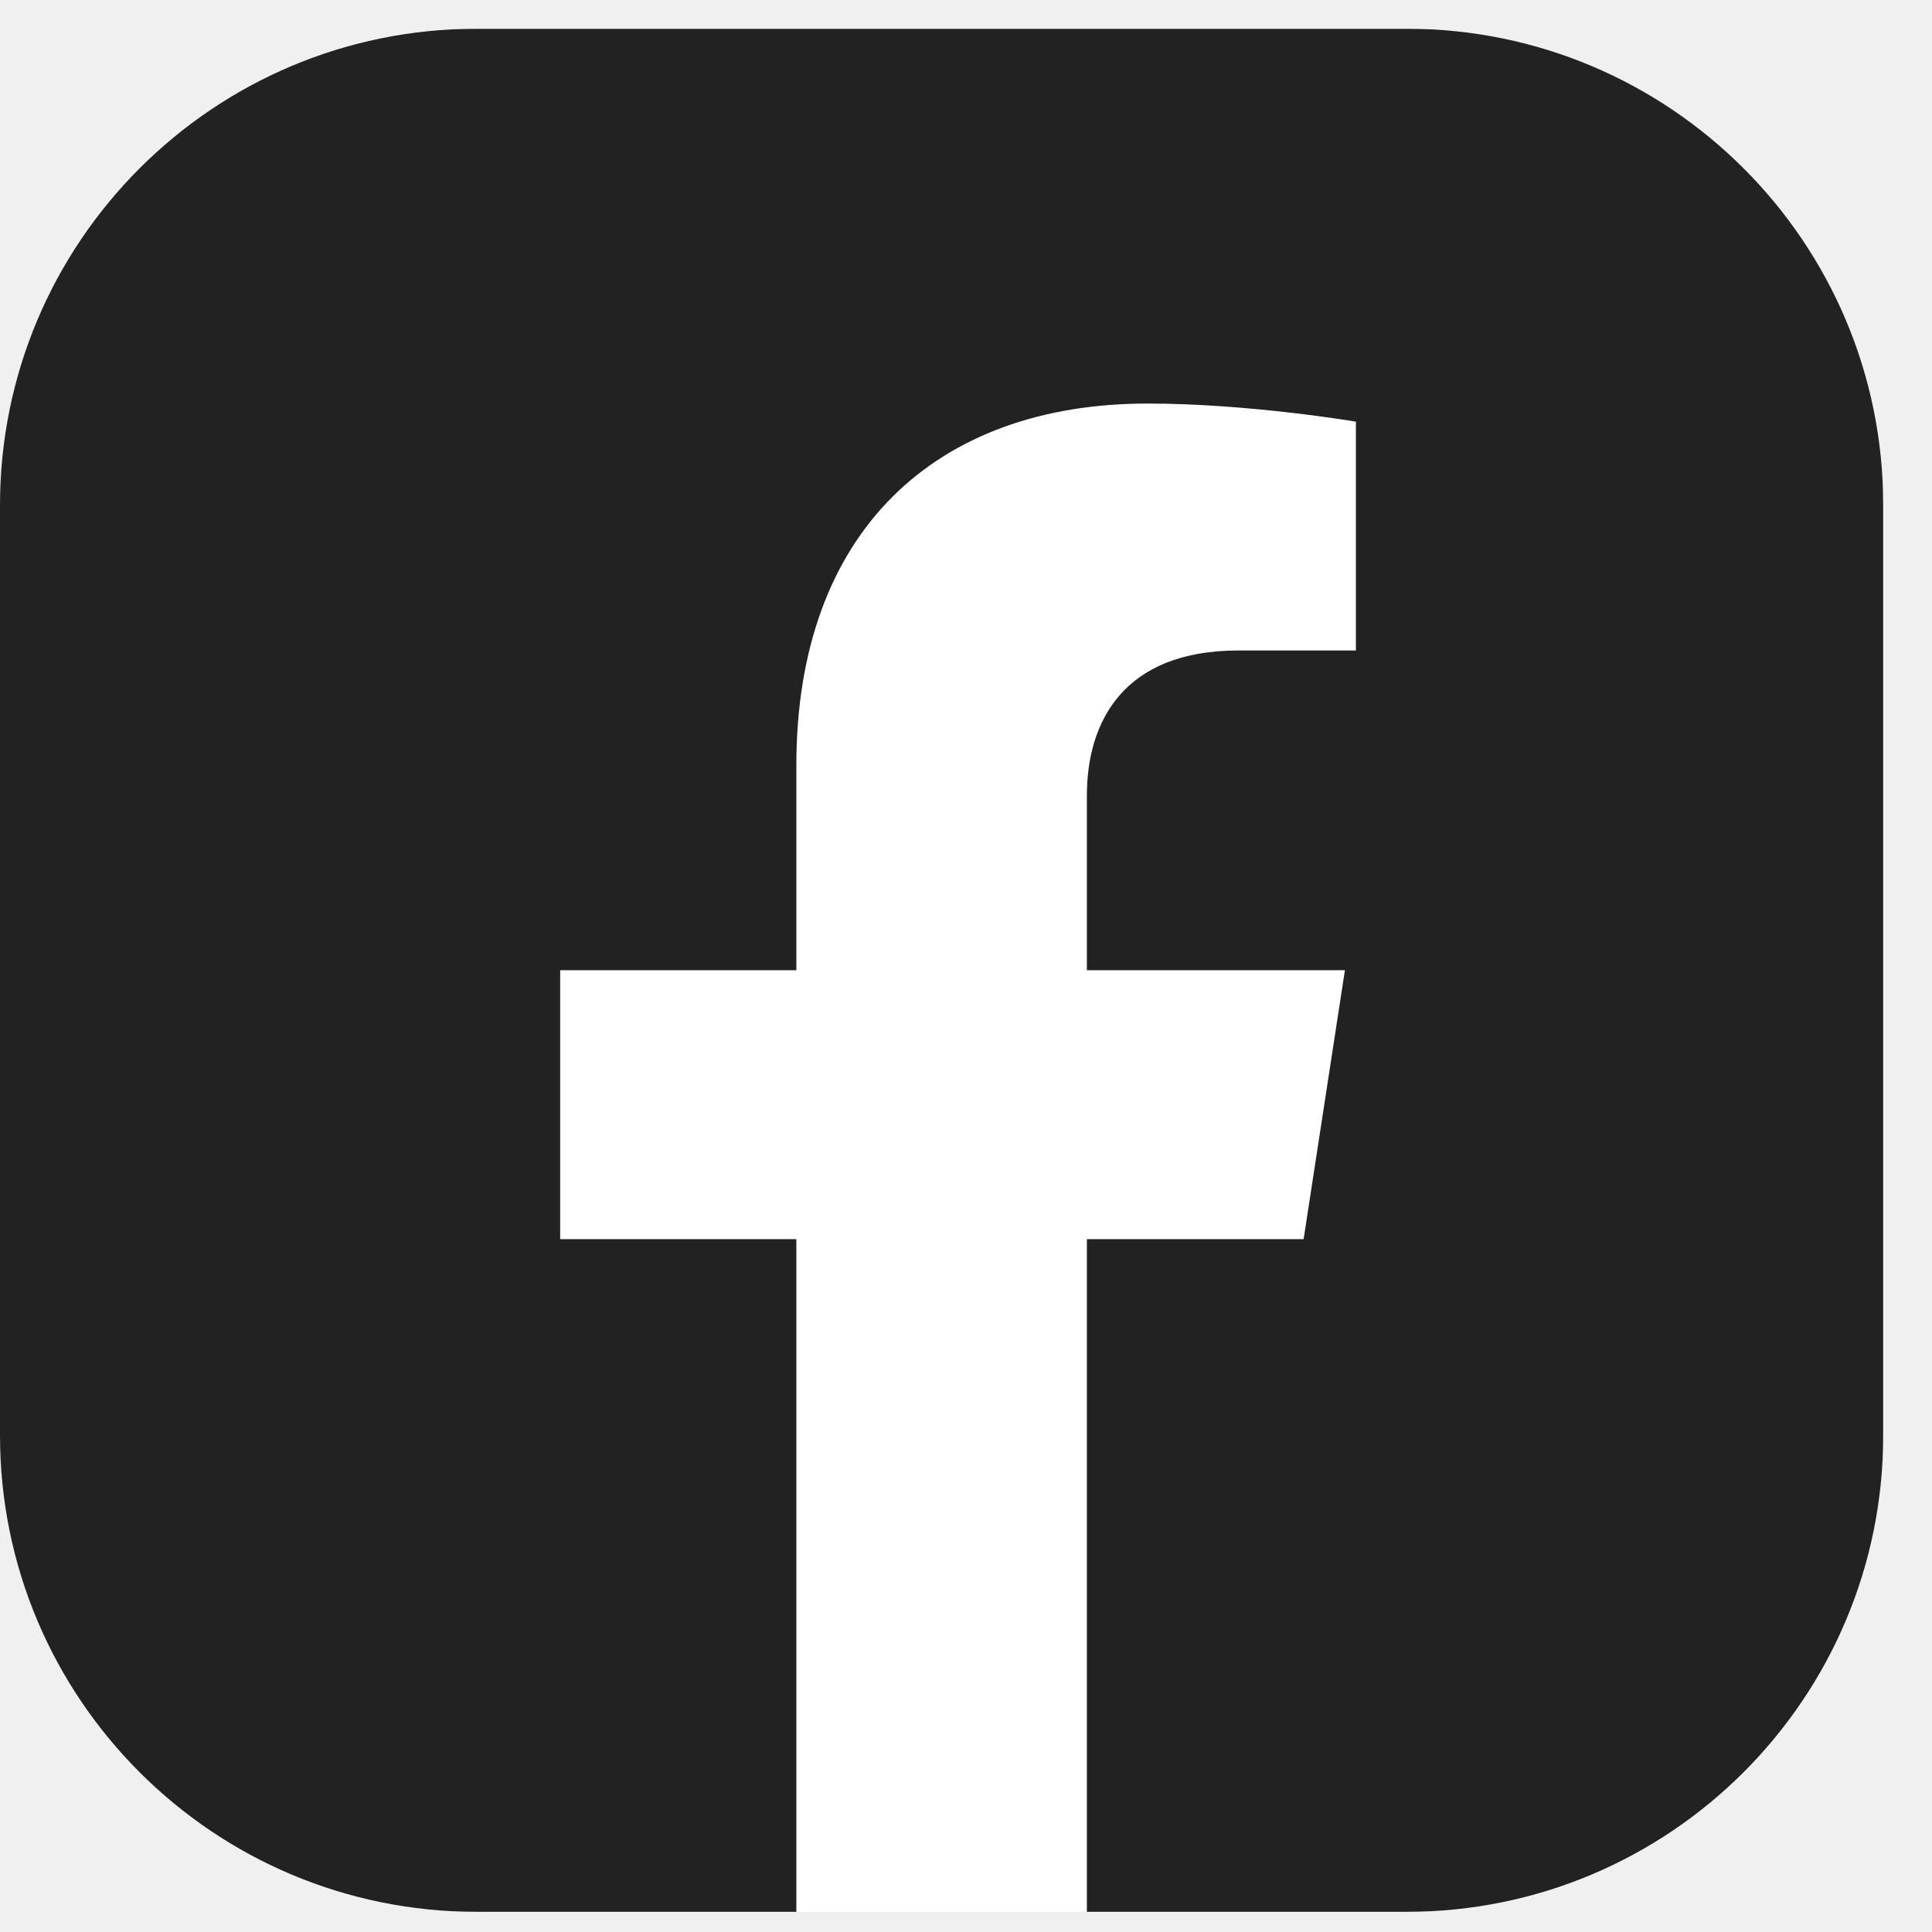
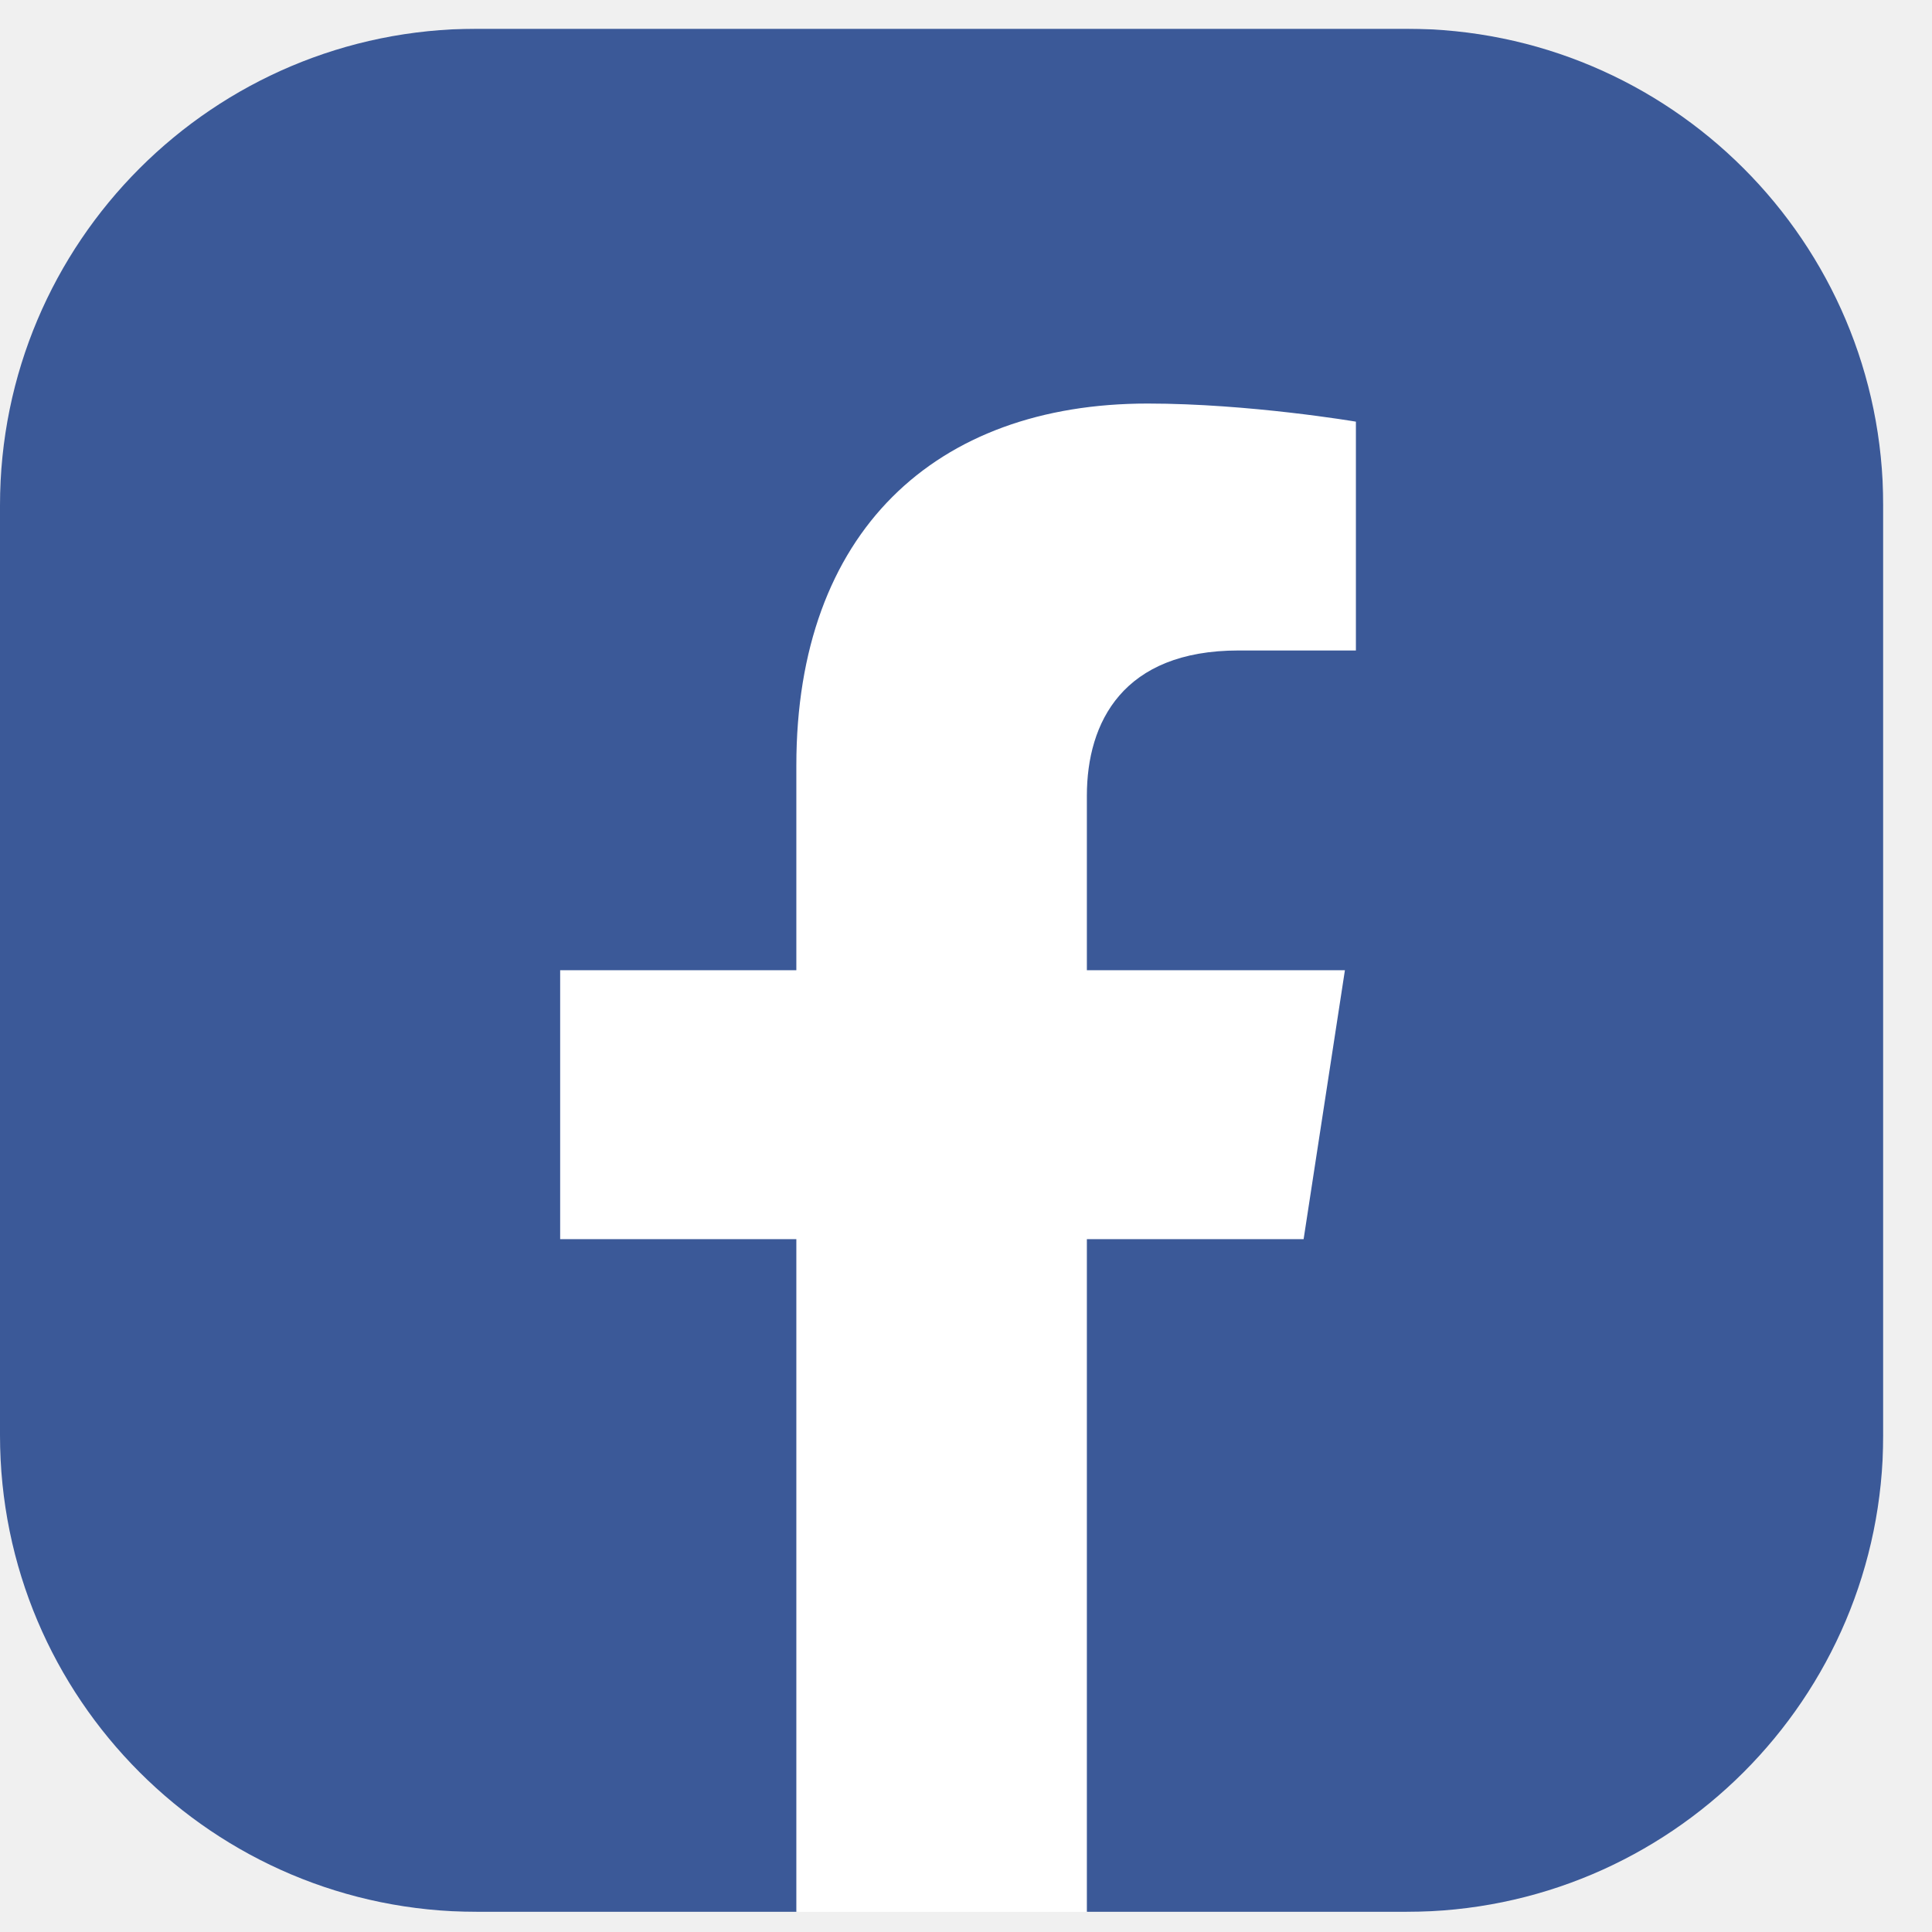
<svg xmlns="http://www.w3.org/2000/svg" width="16" height="16" viewBox="0 0 16 16" fill="none">
  <mask id="mask0_17_7373" style="mask-type:alpha" maskUnits="userSpaceOnUse" x="0" y="0" width="16" height="16">
    <path fill-rule="evenodd" clip-rule="evenodd" d="M0 0.238H15.596V15.833H0V0.238Z" fill="white" />
  </mask>
  <g mask="url(#mask0_17_7373)">
-     <path fill-rule="evenodd" clip-rule="evenodd" d="M11.648 15.833H9.004L7.798 15.435L6.602 15.833H3.948C1.767 15.833 0 14.066 0 11.886V4.185C0 2.005 1.767 0.238 3.948 0.238H11.648C13.828 0.238 15.596 2.005 15.596 4.185V11.886C15.596 14.066 13.828 15.833 11.648 15.833Z" fill="#222222" />
+     <path fill-rule="evenodd" clip-rule="evenodd" d="M11.648 15.833H9.004L7.798 15.435L6.602 15.833H3.948C1.767 15.833 0 14.066 0 11.886V4.185C0 2.005 1.767 0.238 3.948 0.238H11.648C13.828 0.238 15.596 2.005 15.596 4.185V11.886C15.596 14.066 13.828 15.833 11.648 15.833Z" fill="#3b5998" />
  </g>
  <path fill-rule="evenodd" clip-rule="evenodd" d="M6.595 6.338V8.035H4.639V10.262H6.595V15.833H9.001V10.262H10.796L11.138 8.035H9.001V6.59C9.001 5.981 9.3 5.387 10.257 5.387H11.229V3.492C11.229 3.492 10.347 3.342 9.504 3.342C7.744 3.342 6.595 4.407 6.595 6.338Z" fill="white" />
</svg>
